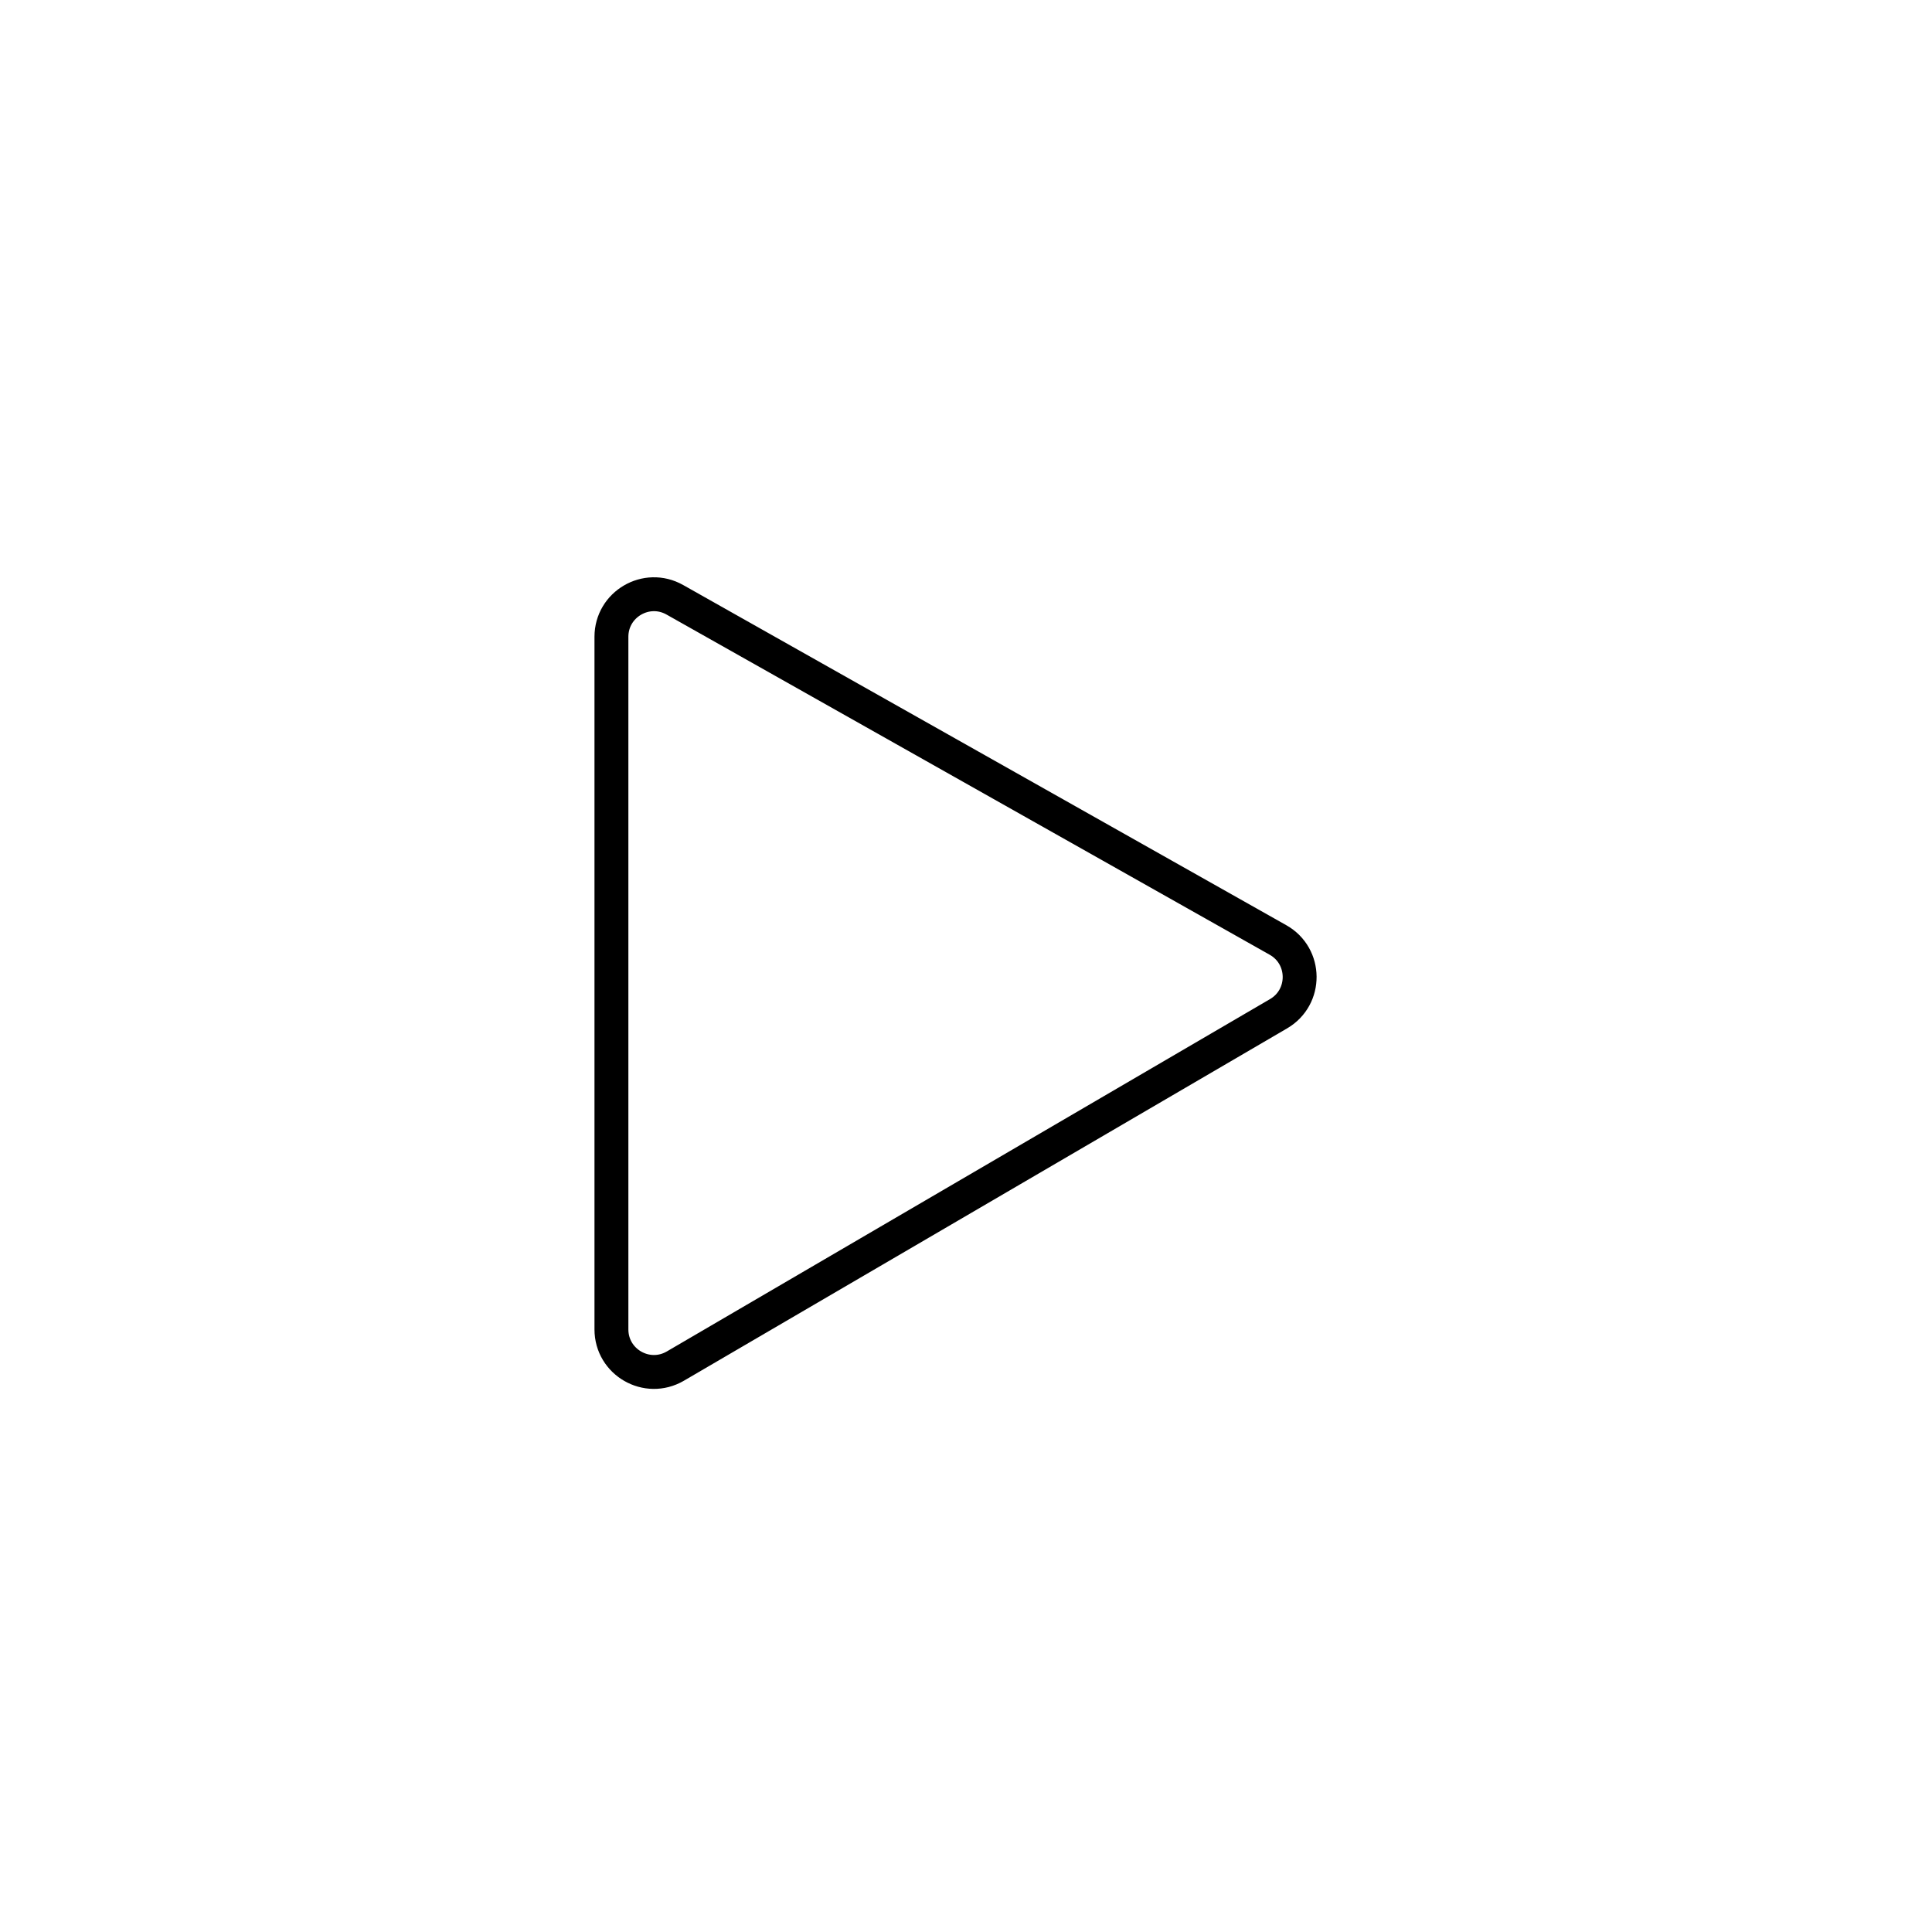
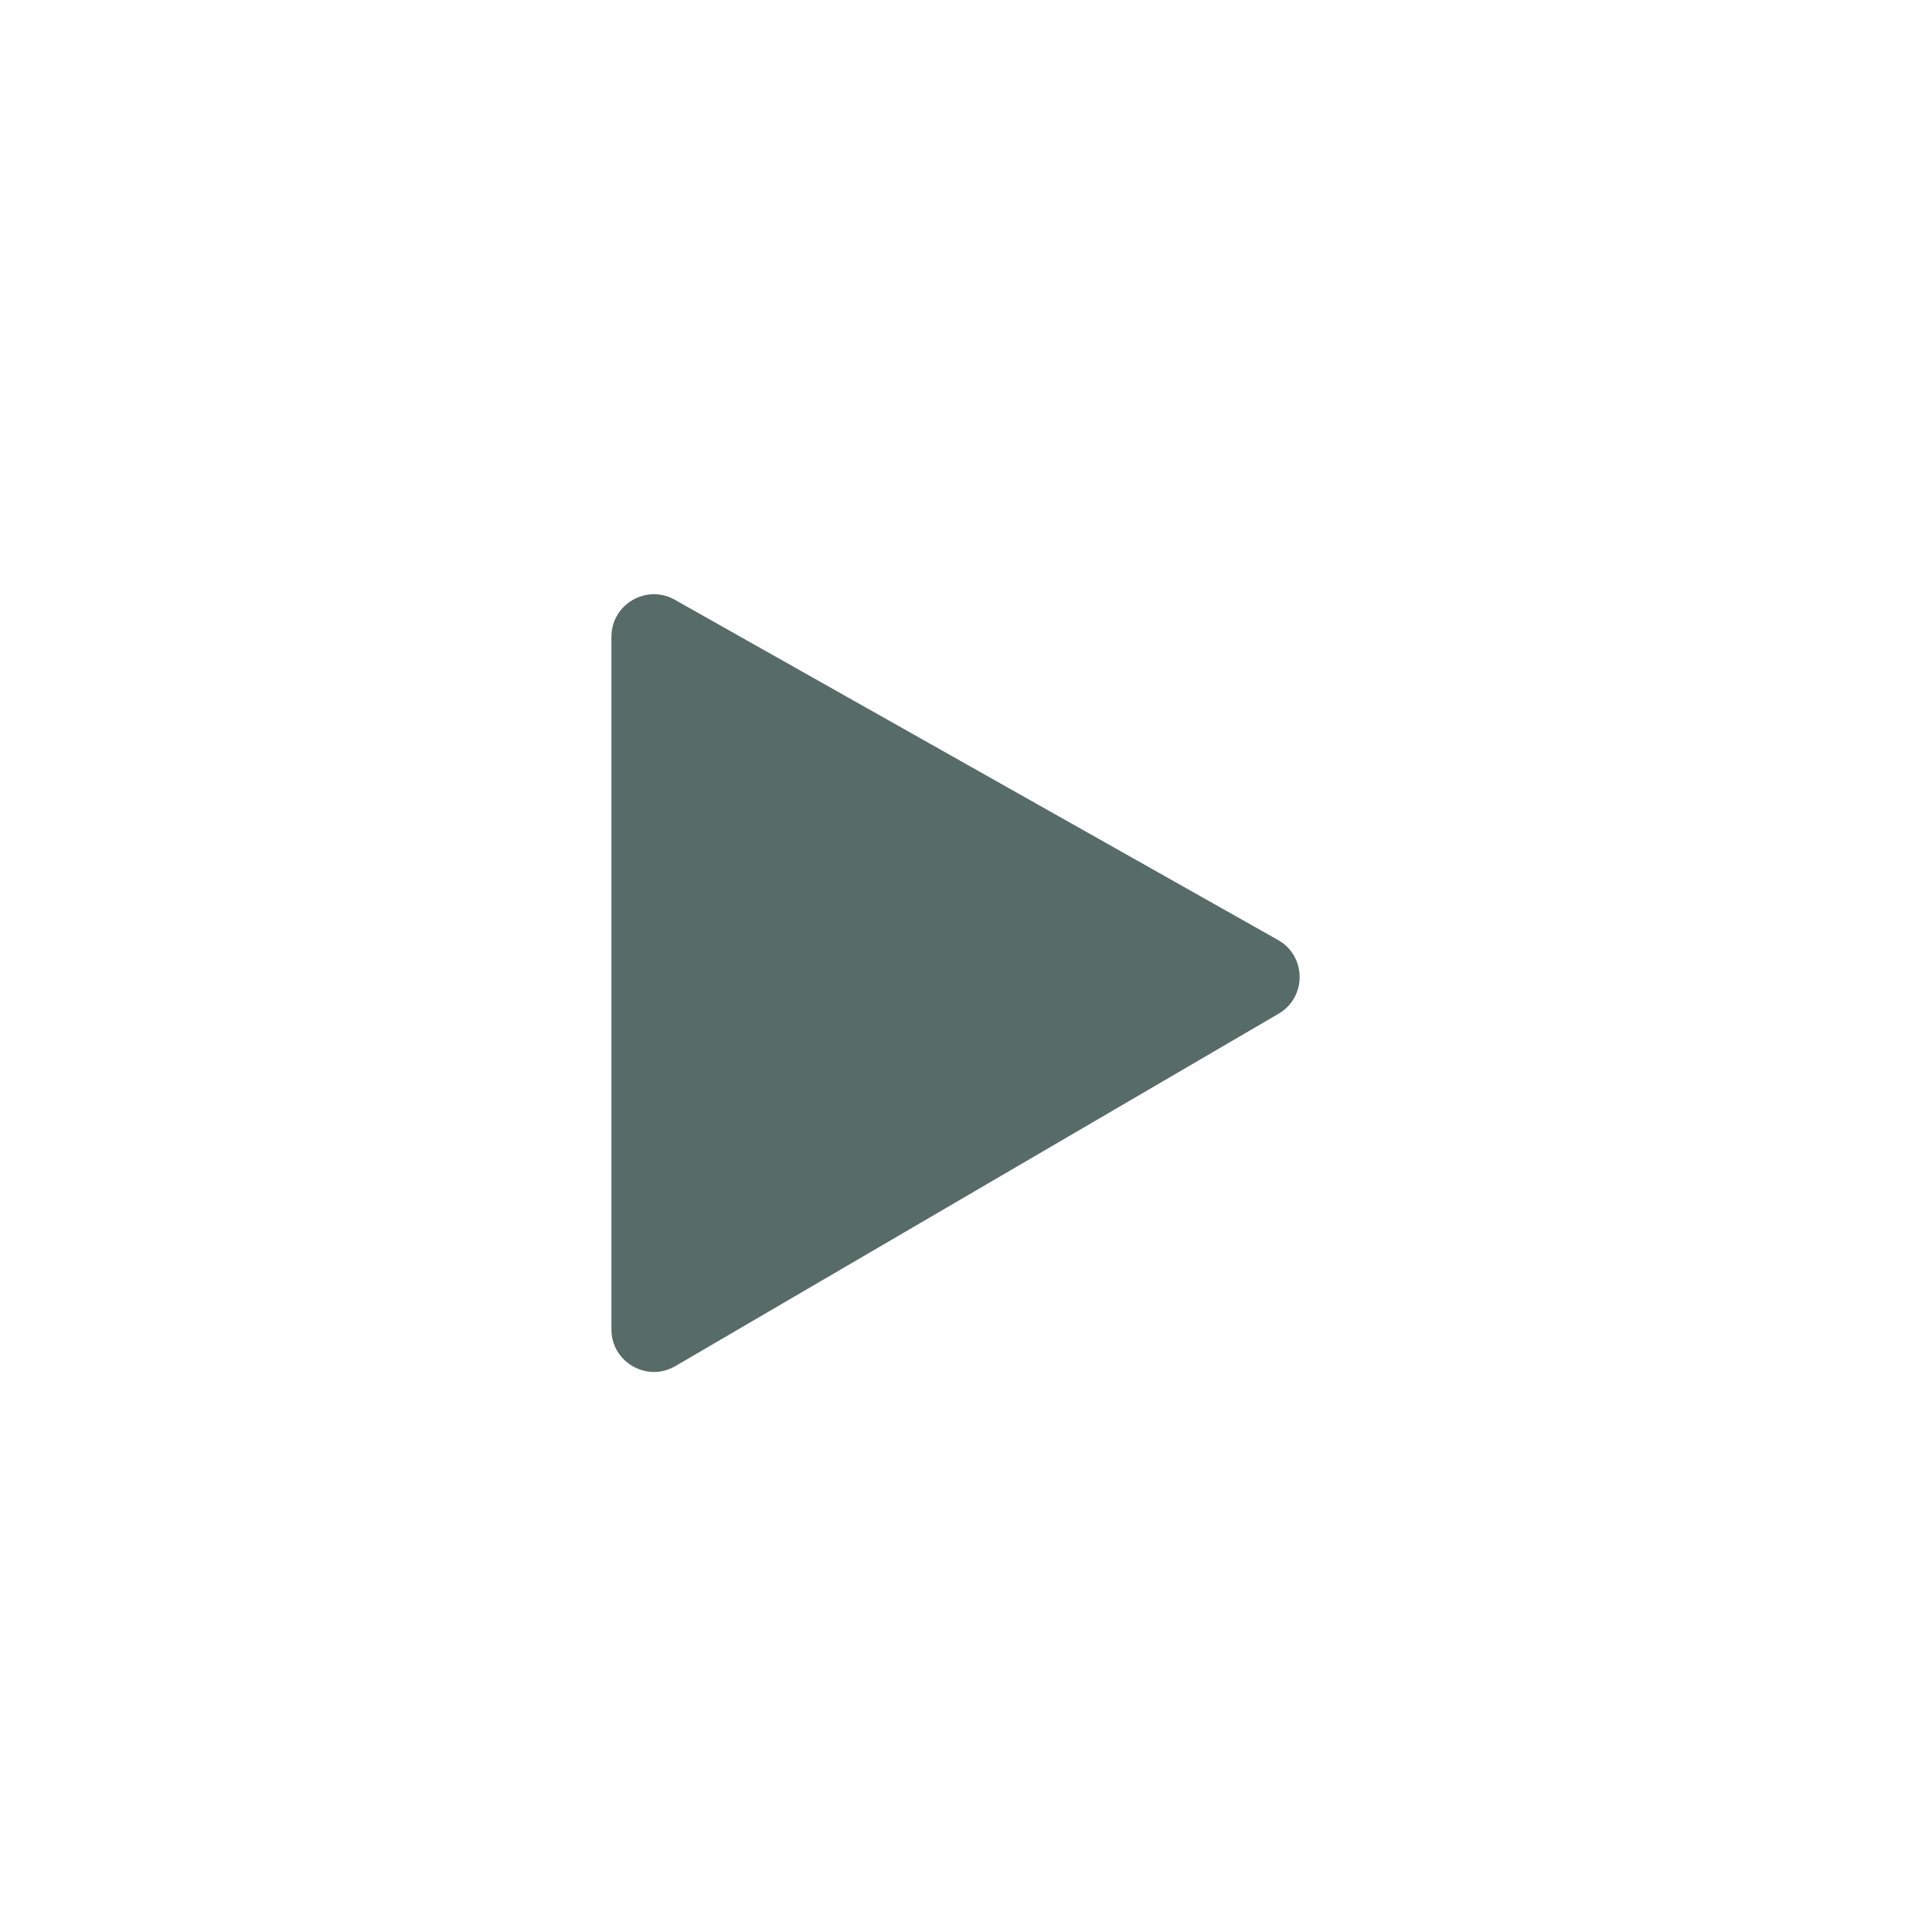
<svg xmlns="http://www.w3.org/2000/svg" width="57" height="57" viewBox="0 0 57 57" fill="none">
-   <path d="M19.909 17.695L37.706 27.733C38.549 28.209 38.558 29.42 37.722 29.908L19.925 40.304C19.089 40.792 18.039 40.19 18.039 39.221V18.788C18.039 17.828 19.073 17.224 19.909 17.695Z" stroke="black" />
+   <path d="M19.909 17.695L37.706 27.733C38.549 28.209 38.558 29.42 37.722 29.908L19.925 40.304C19.089 40.792 18.039 40.19 18.039 39.221V18.788C18.039 17.828 19.073 17.224 19.909 17.695Z" fill="#576B68" />
</svg>
